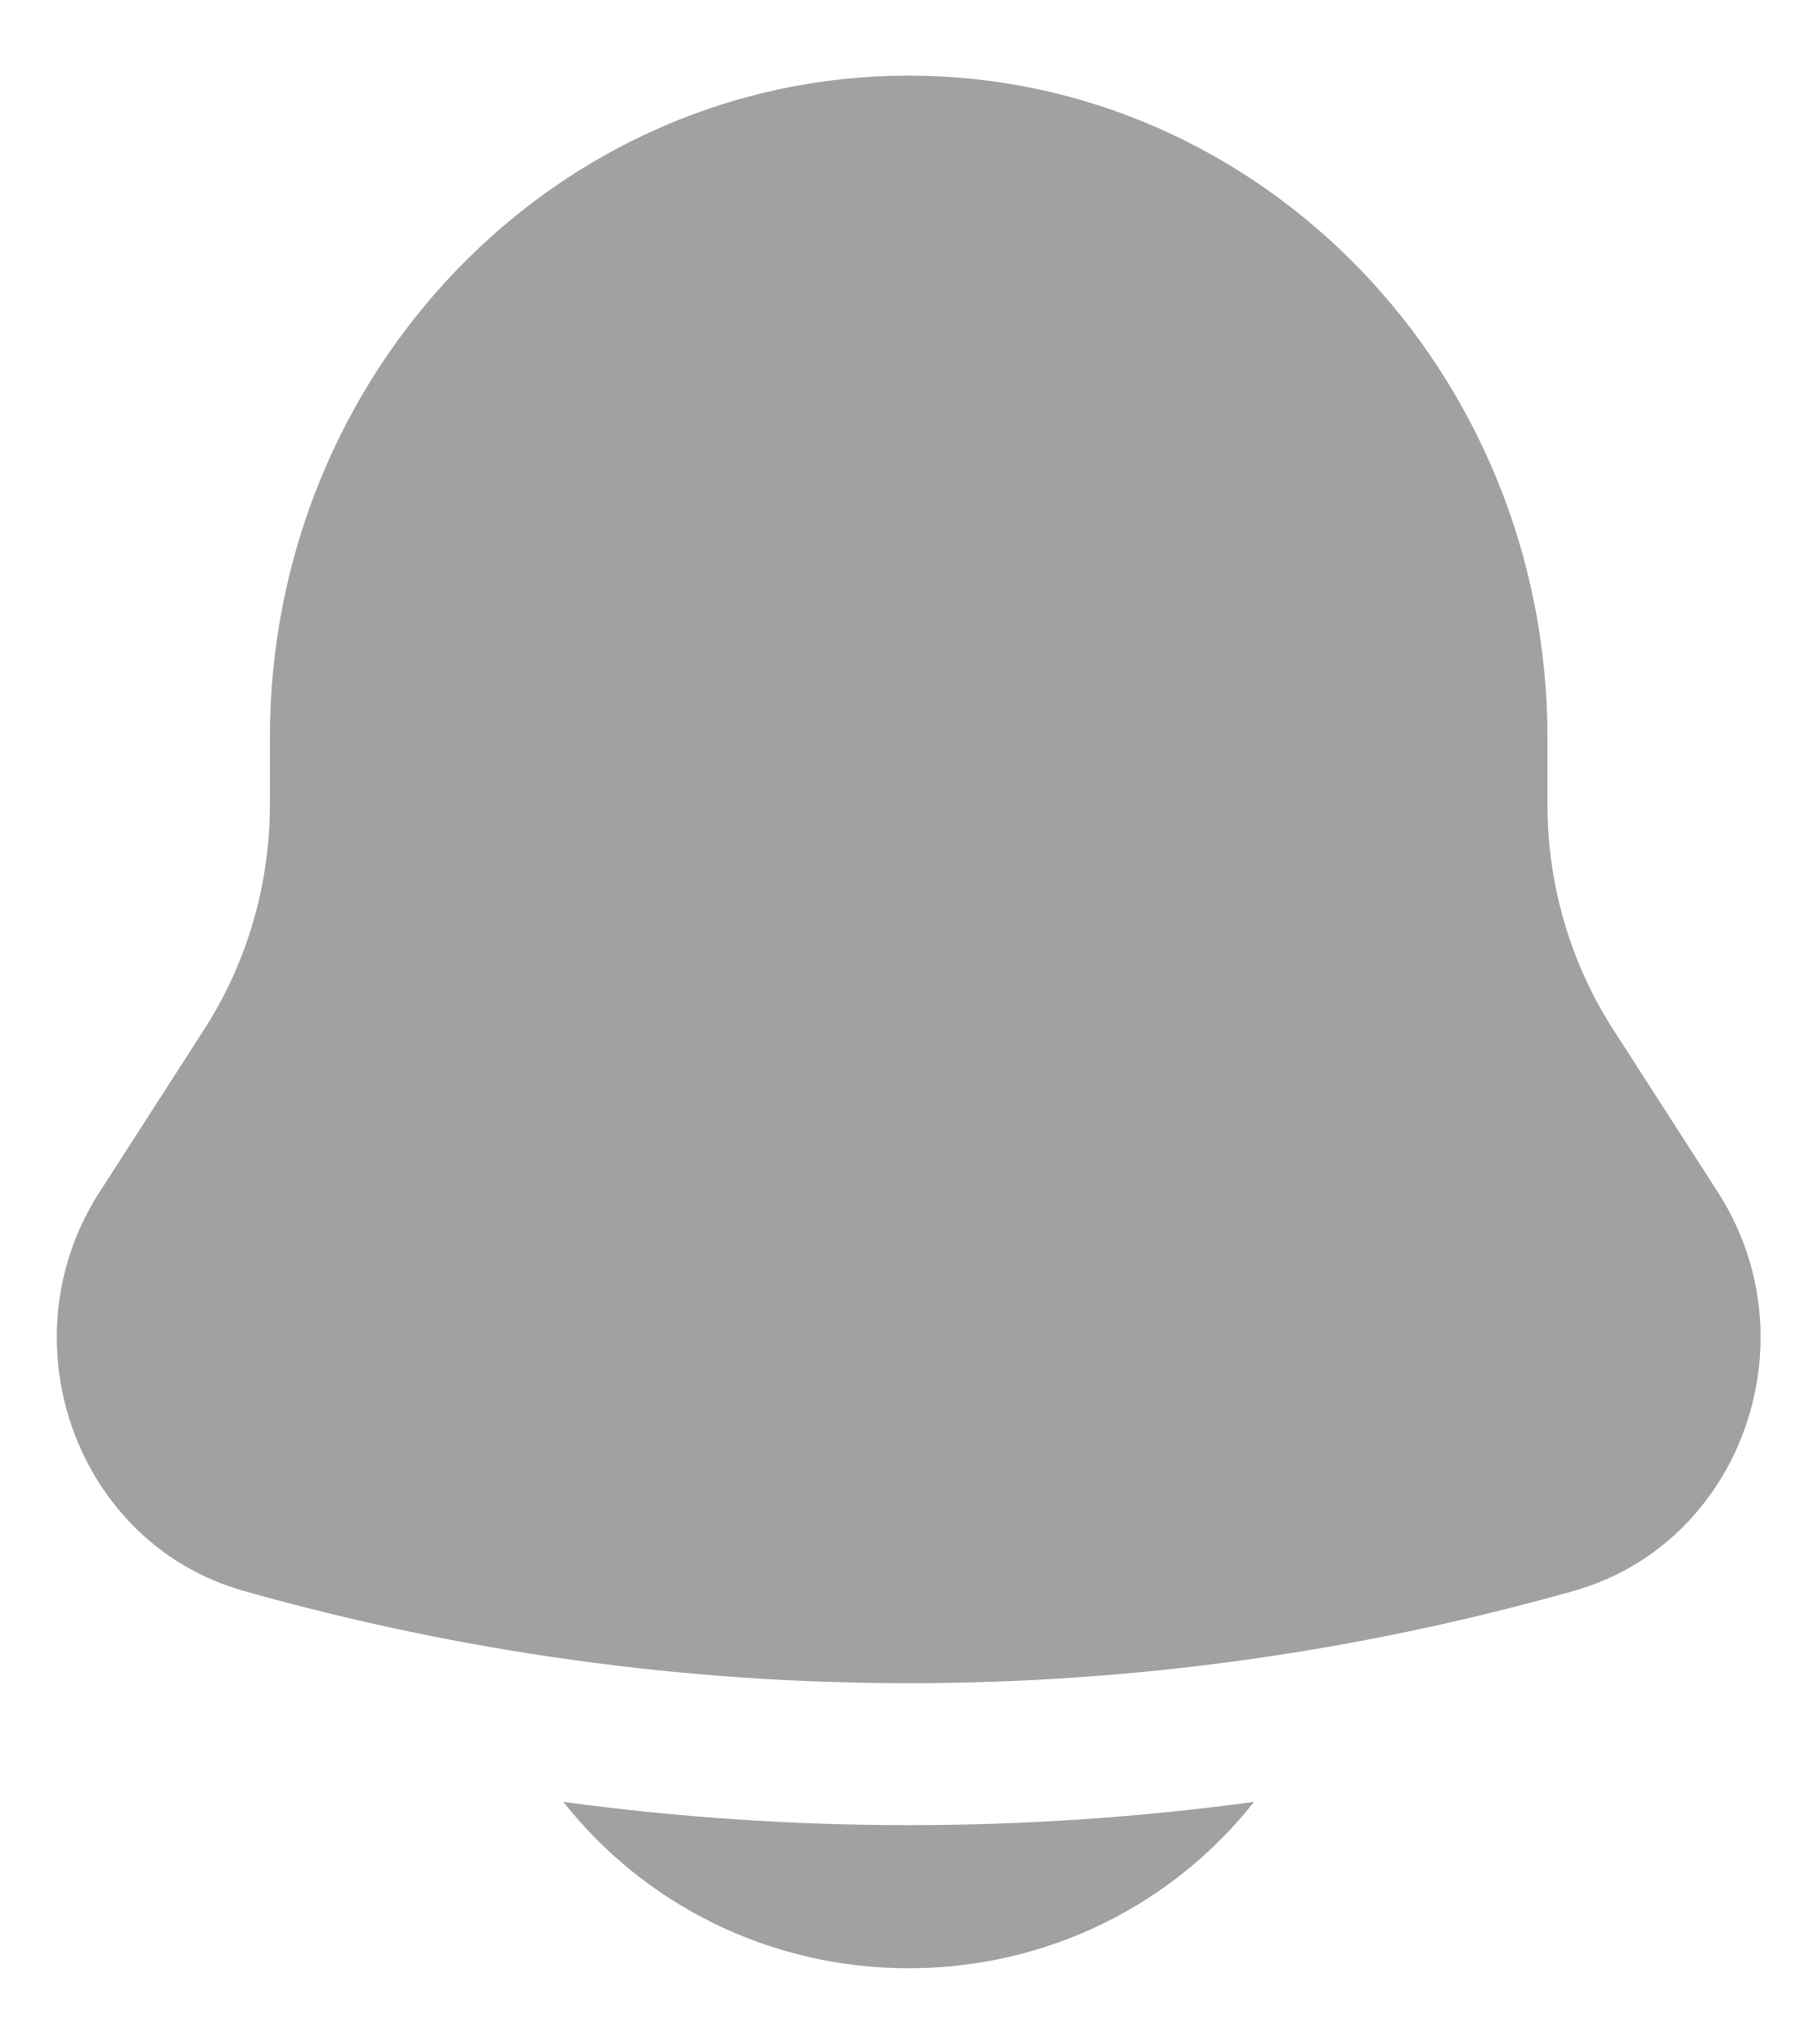
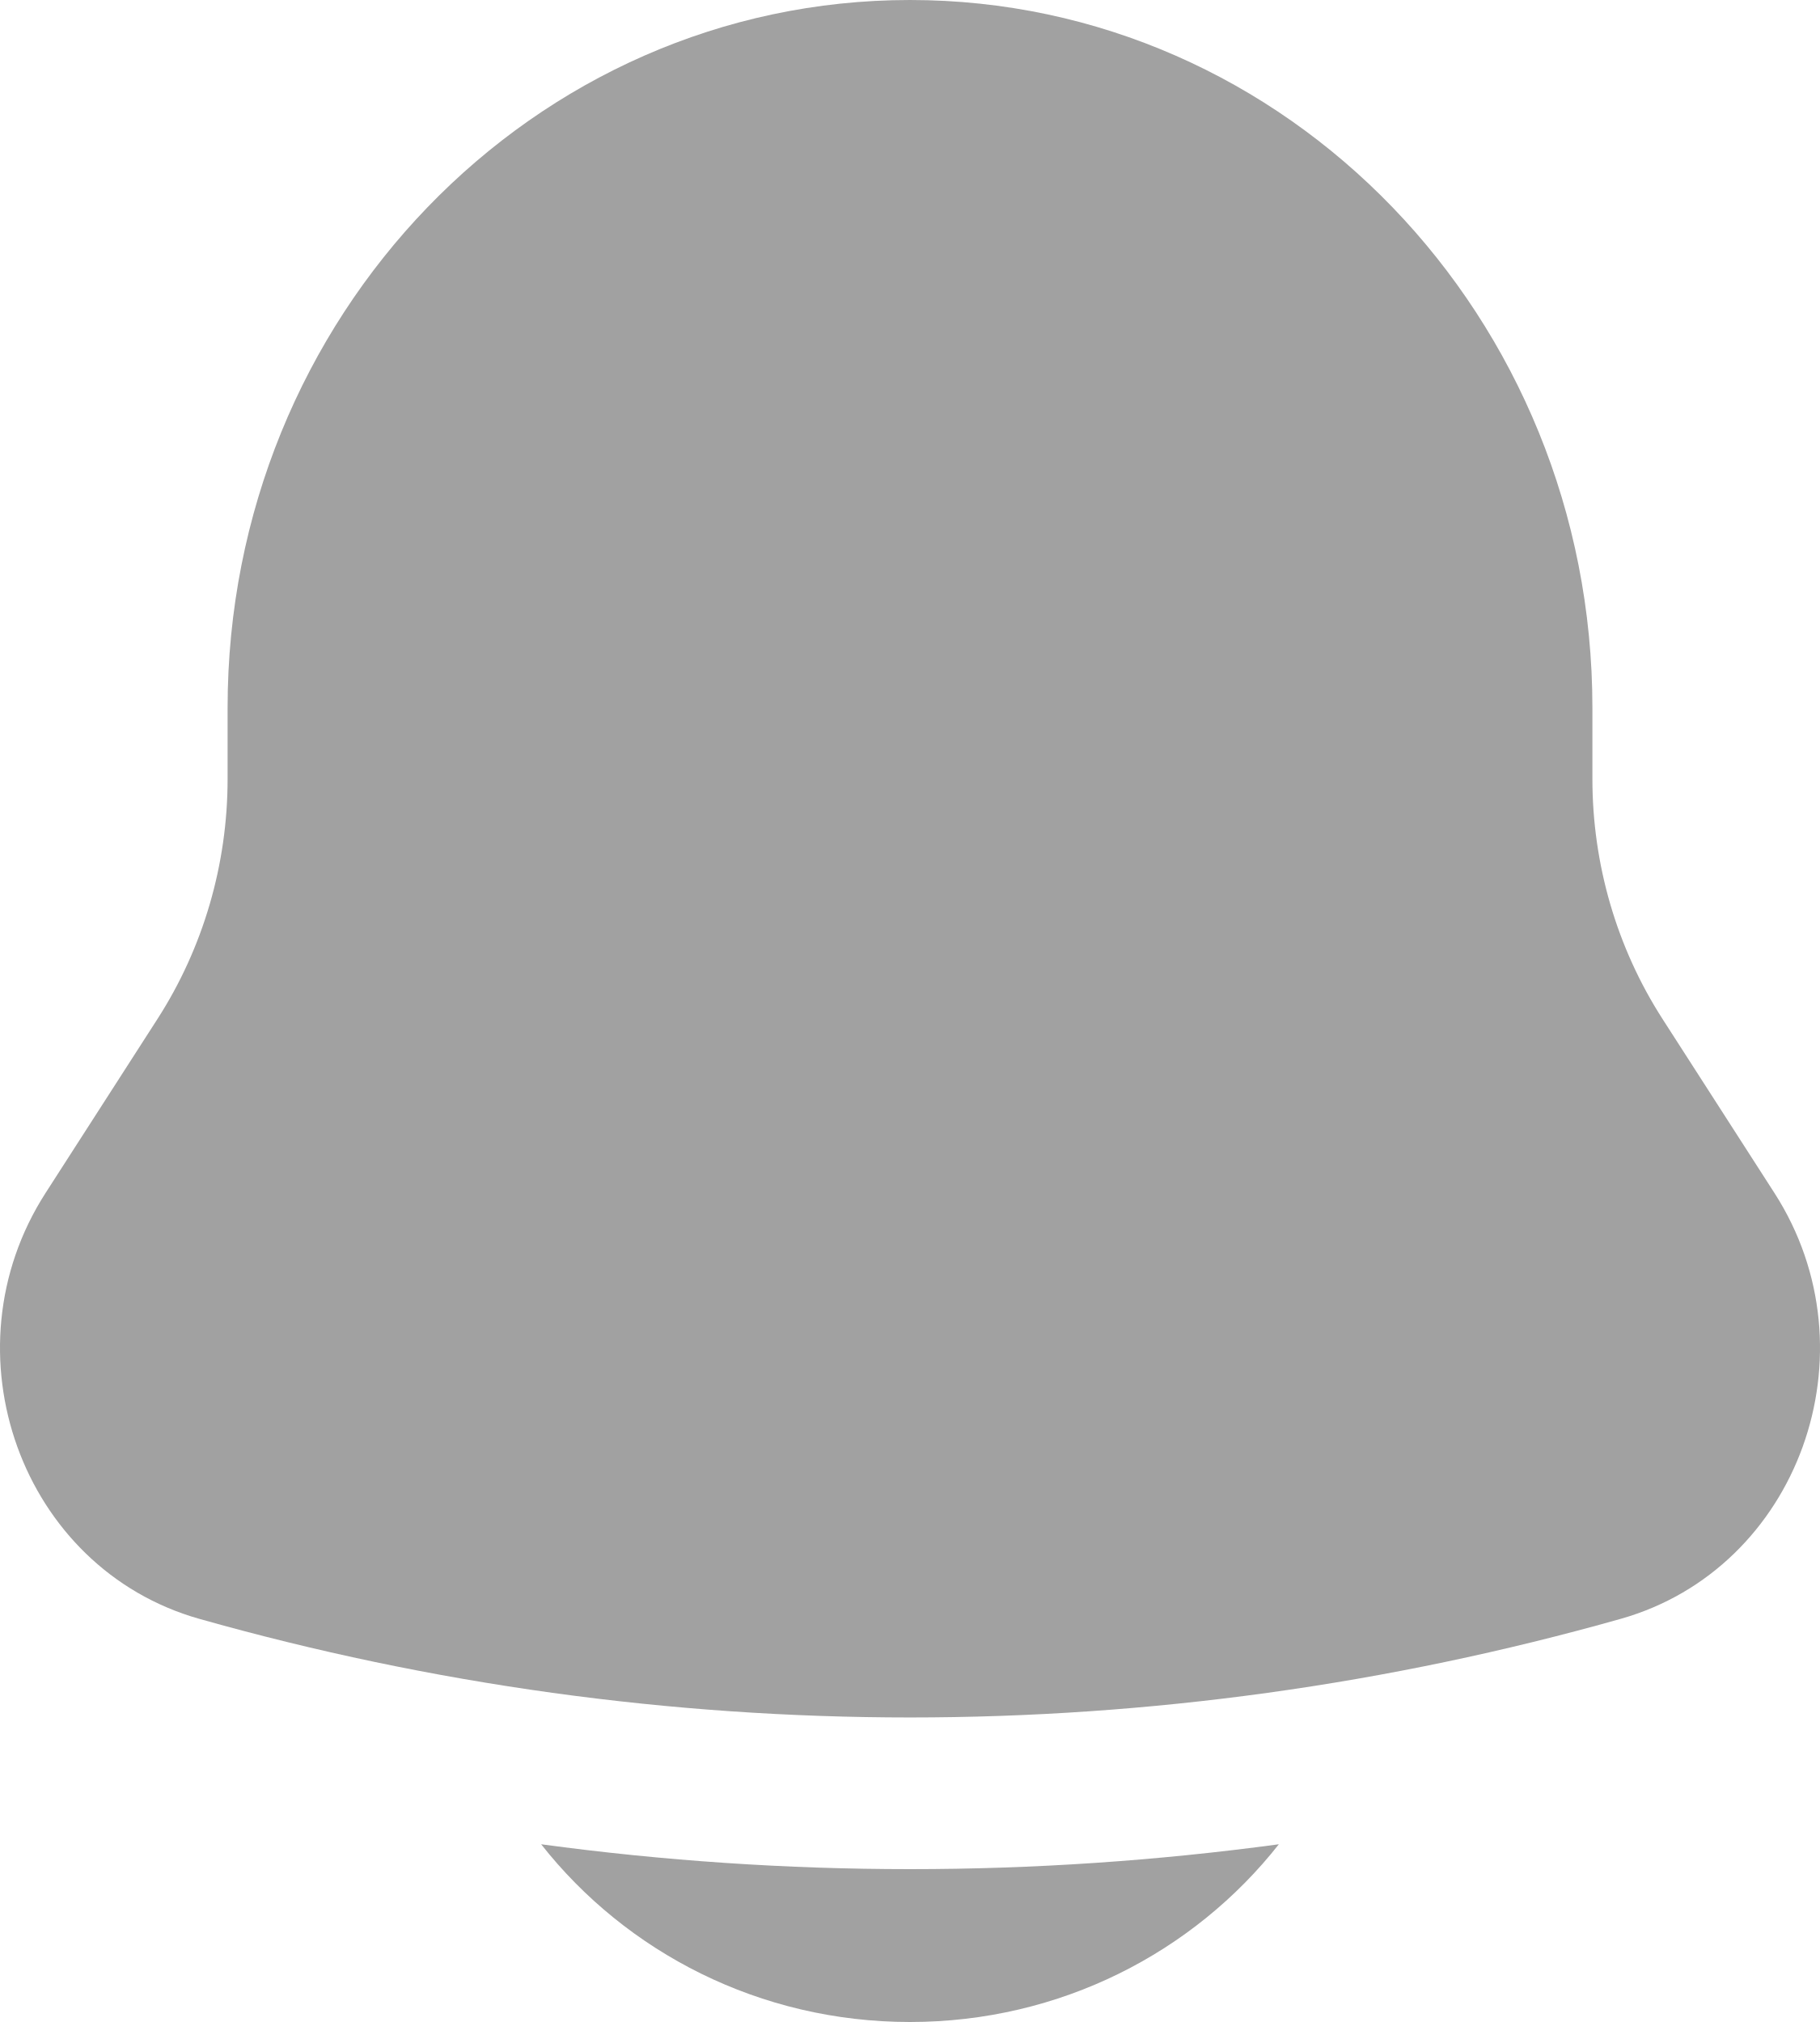
- <svg xmlns="http://www.w3.org/2000/svg" width="16" height="18" viewBox="0 0 16 18" fill="none">
-   <path d="M4.96 15.868C5.661 16.759 6.762 17.333 8 17.333C9.238 17.333 10.339 16.759 11.04 15.868C9.022 16.141 6.978 16.141 4.96 15.868Z" fill="#A1A1A1" />
-   <path d="M13.624 6.499V7.086C13.624 7.79 13.825 8.479 14.202 9.065L15.125 10.5C15.968 11.812 15.324 13.594 13.858 14.009C10.023 15.094 5.977 15.094 2.142 14.009C0.676 13.594 0.032 11.812 0.875 10.5L1.798 9.065C2.175 8.479 2.376 7.79 2.376 7.086V6.499C2.376 3.278 4.894 0.666 8 0.666C11.106 0.666 13.624 3.278 13.624 6.499Z" fill="#A1A1A1" />
+ <svg xmlns="http://www.w3.org/2000/svg" width="18" height="20" viewBox="0 0 18 20" fill="none">
+   <path d="M5.352 18.242C6.193 19.311 7.514 20 9 20C10.486 20 11.807 19.311 12.648 18.242C10.226 18.57 7.774 18.57 5.352 18.242Z" fill="#A1A1A1" />
+   <path d="M15.749 7V7.704C15.749 8.549 15.99 9.375 16.442 10.078L17.55 11.801C18.561 13.375 17.789 15.514 16.03 16.012C11.427 17.313 6.573 17.313 1.97 16.012C0.211 15.514 -0.561 13.375 0.45 11.801L1.558 10.078C2.01 9.375 2.251 8.549 2.251 7.704V7C2.251 3.134 5.273 0 9 0C12.727 0 15.749 3.134 15.749 7Z" fill="#A1A1A1" />
</svg>
